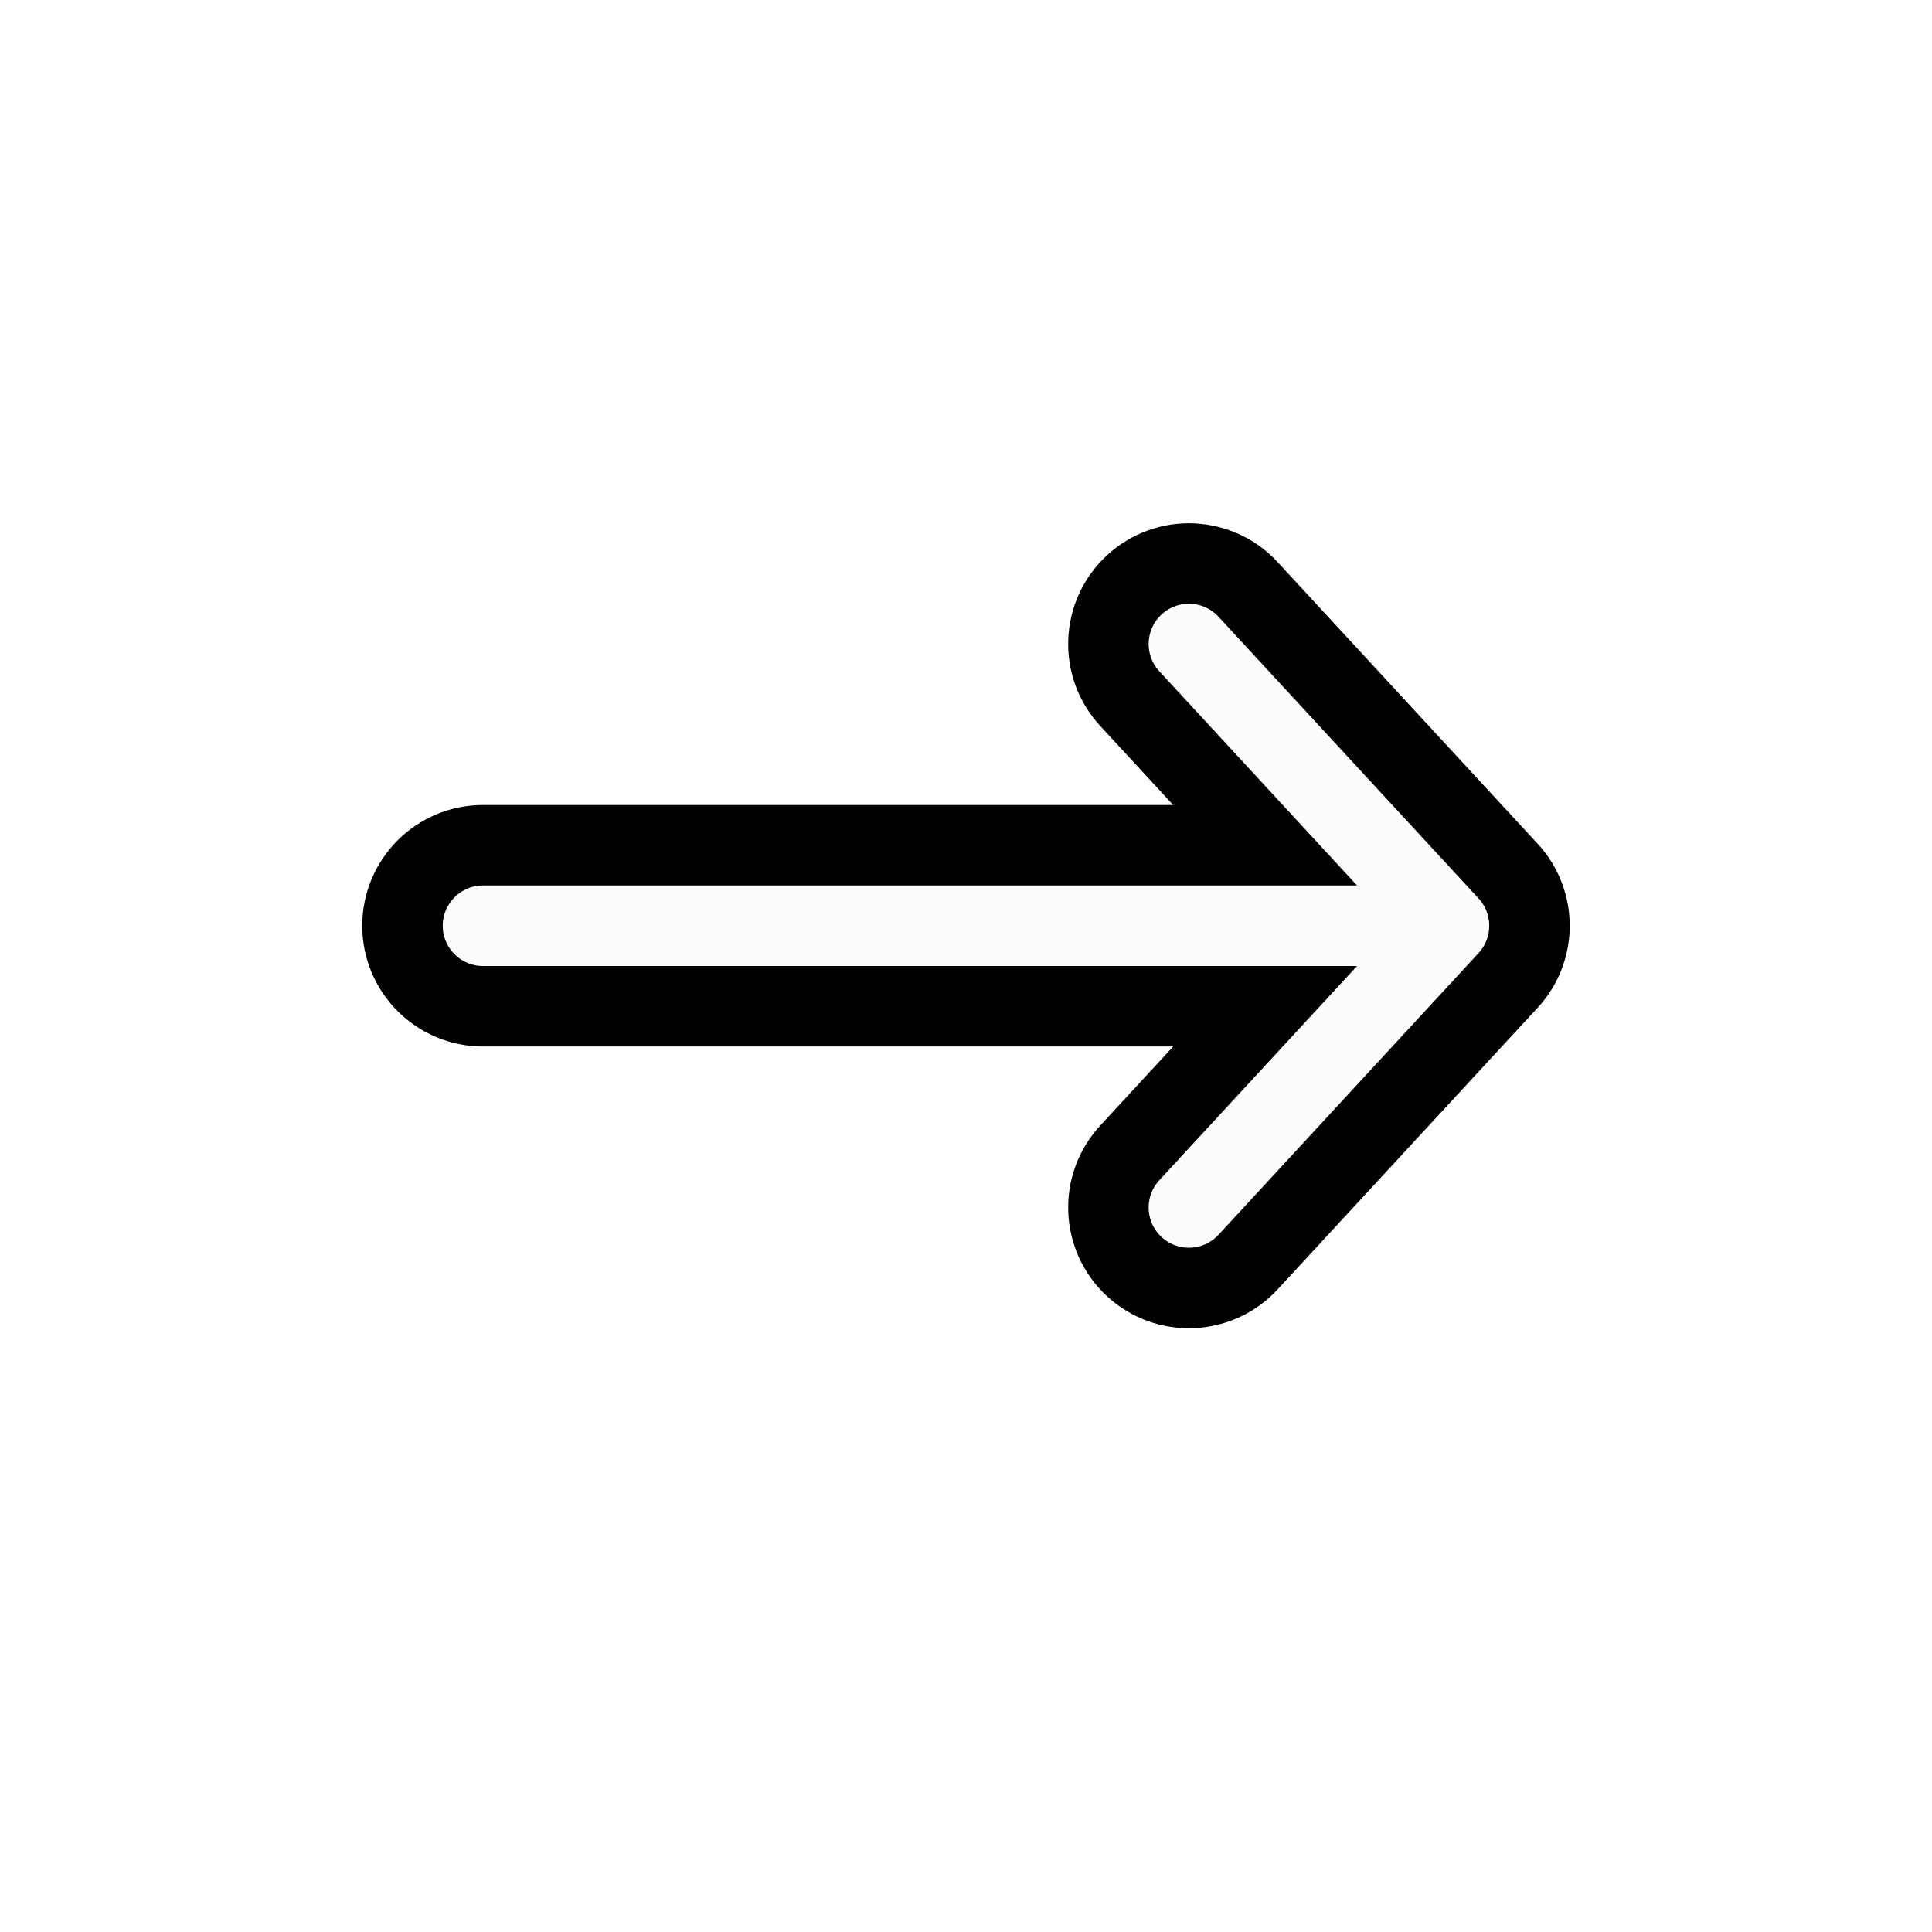
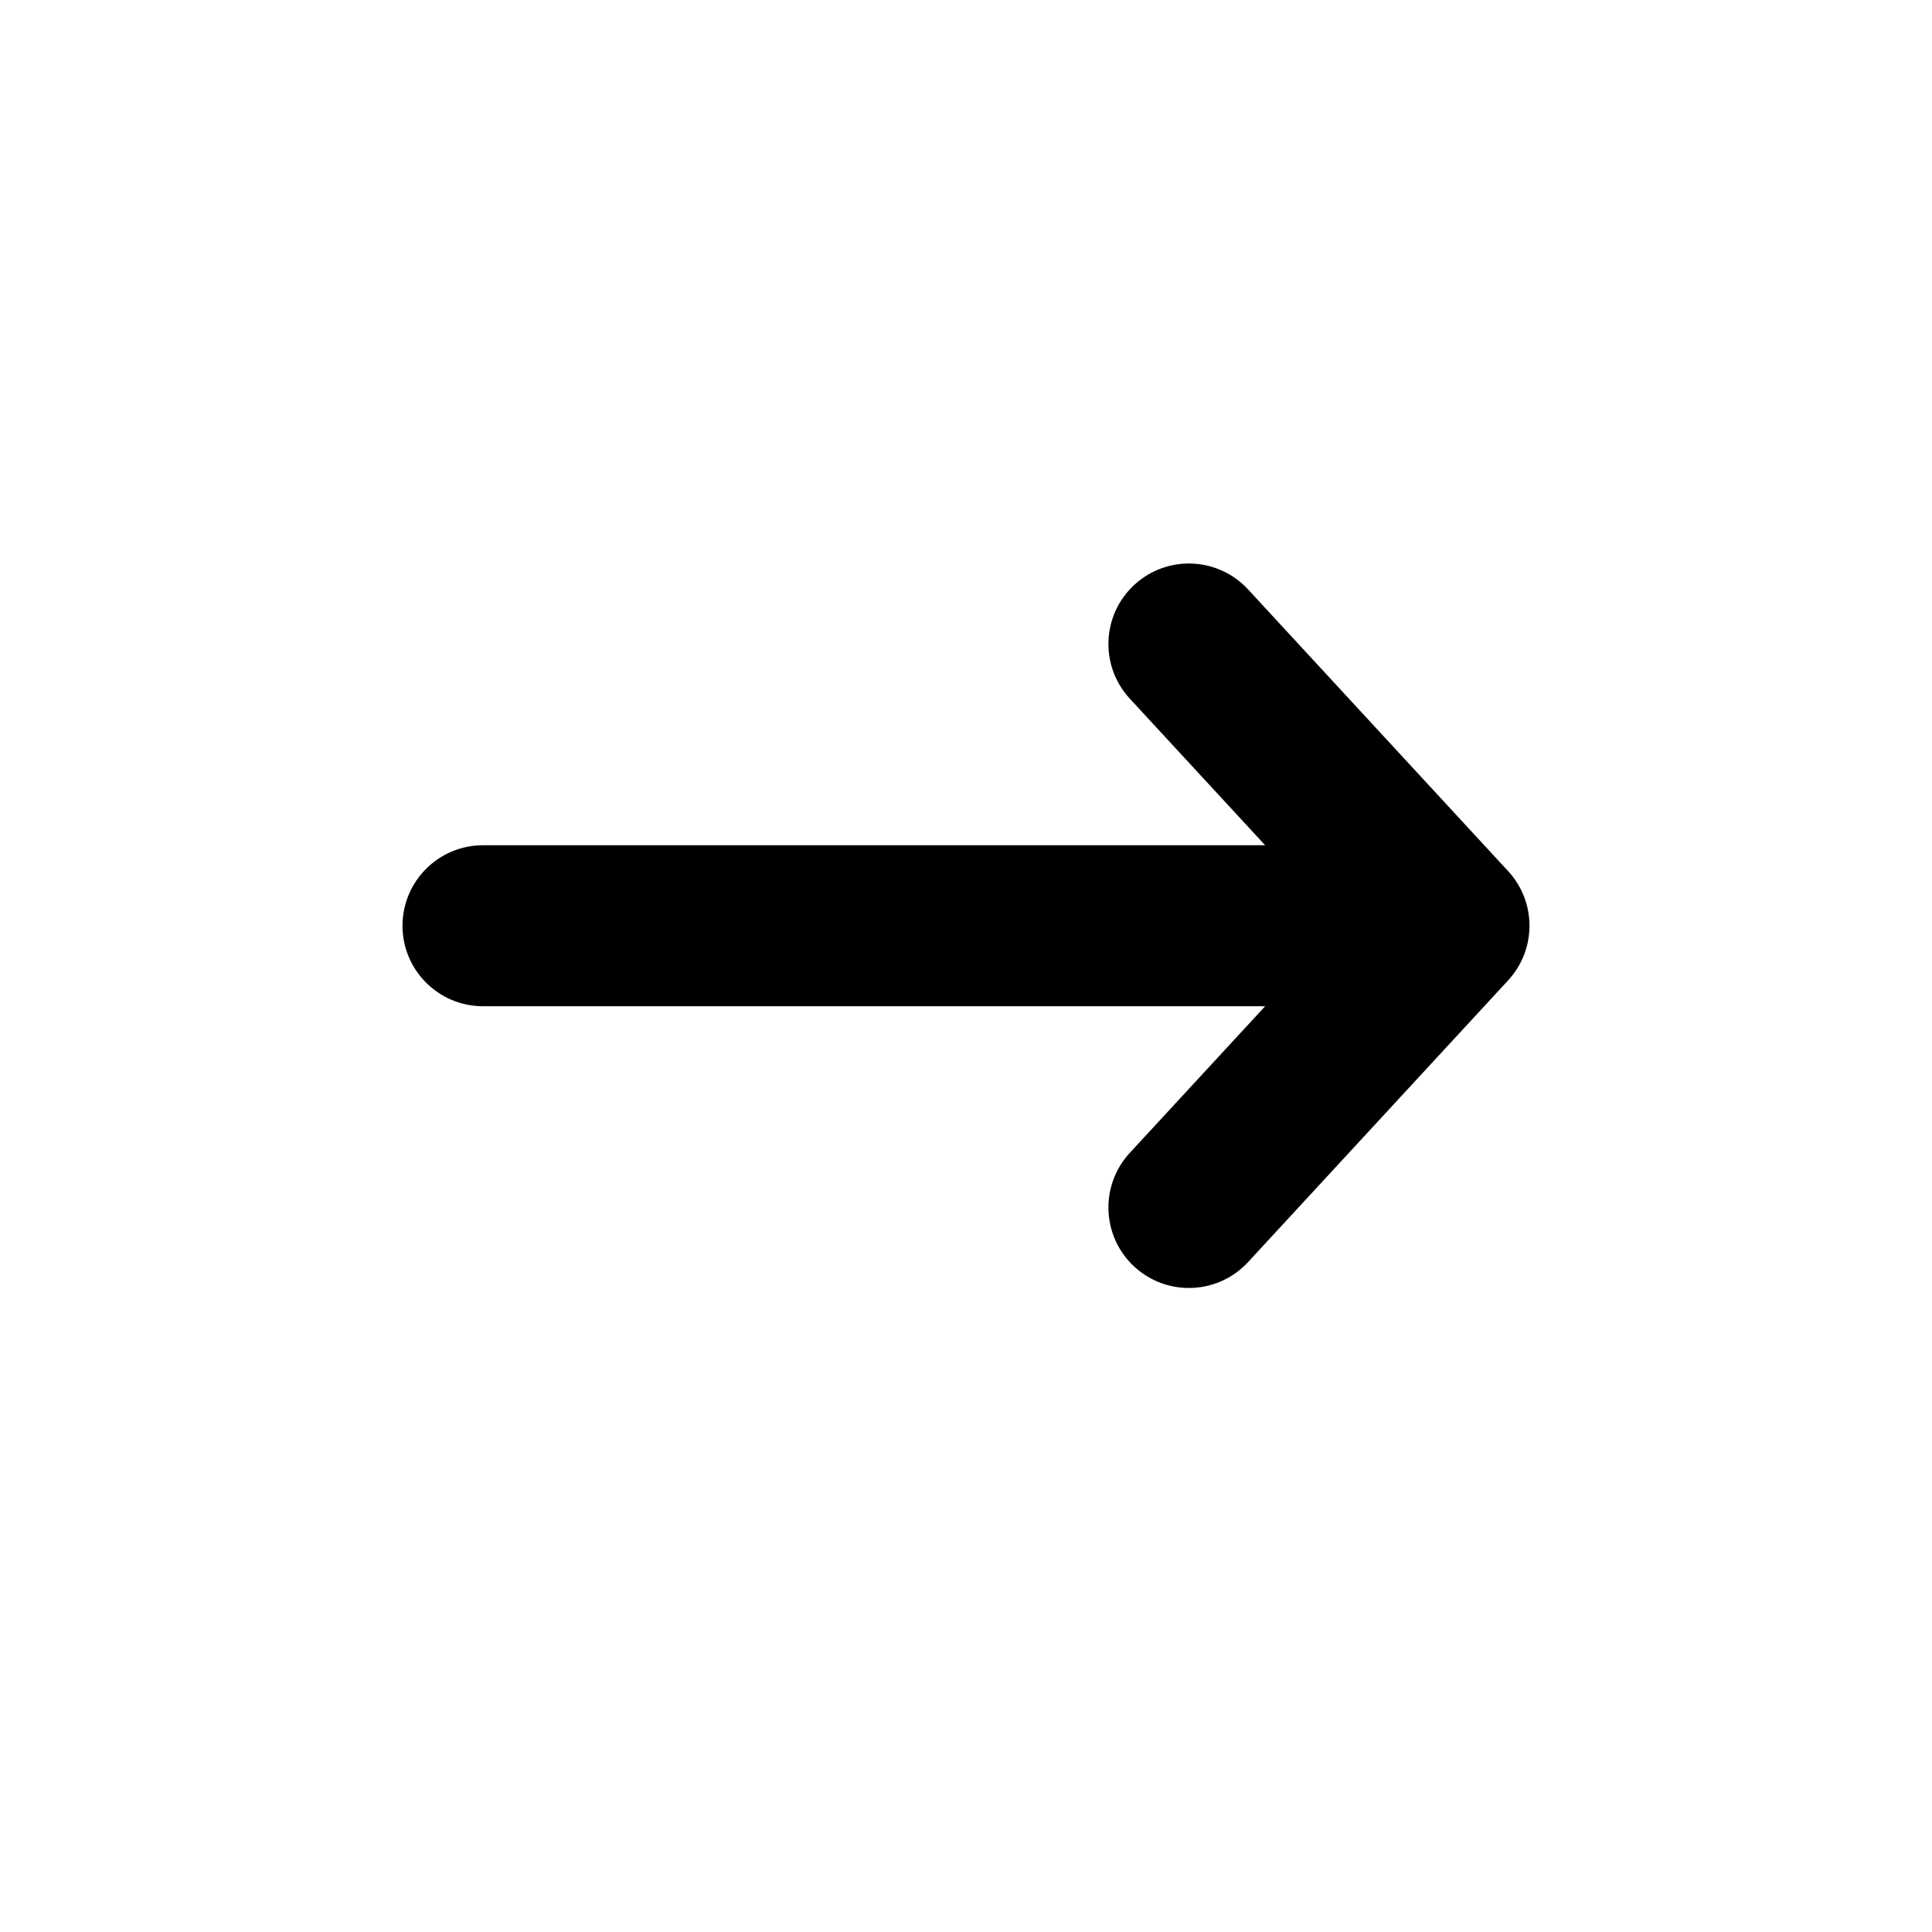
- <svg xmlns="http://www.w3.org/2000/svg" width="24" height="24" viewBox="0 0 24 24" fill="none" stroke="currentColor">
-   <path fill-rule="evenodd" clip-rule="evenodd" d="M14.091 7.265C14.497 6.891 15.129 6.916 15.504 7.322L18.735 10.822C19.088 11.205 19.088 11.795 18.735 12.178L15.504 15.678C15.129 16.084 14.497 16.109 14.091 15.735C13.685 15.36 13.66 14.728 14.034 14.322L15.716 12.5L6 12.5C5.448 12.5 5 12.052 5 11.5C5 10.948 5.448 10.5 6 10.5L15.716 10.5L14.034 8.678C13.66 8.272 13.685 7.64 14.091 7.265Z" fill="#FCFCFD" />
+ <svg xmlns="http://www.w3.org/2000/svg" width="24" height="24" viewBox="0 0 24 24" fill="none">
+   <path fill-rule="evenodd" clip-rule="evenodd" d="M14.091 7.265C14.497 6.891 15.129 6.916 15.504 7.322L18.735 10.822C19.088 11.205 19.088 11.795 18.735 12.178L15.504 15.678C15.129 16.084 14.497 16.109 14.091 15.735C13.685 15.36 13.66 14.728 14.034 14.322L15.716 12.5L6 12.5C5.448 12.5 5 12.052 5 11.5C5 10.948 5.448 10.5 6 10.5L15.716 10.5L14.034 8.678C13.66 8.272 13.685 7.64 14.091 7.265Z" fill="currentColor" />
</svg>
